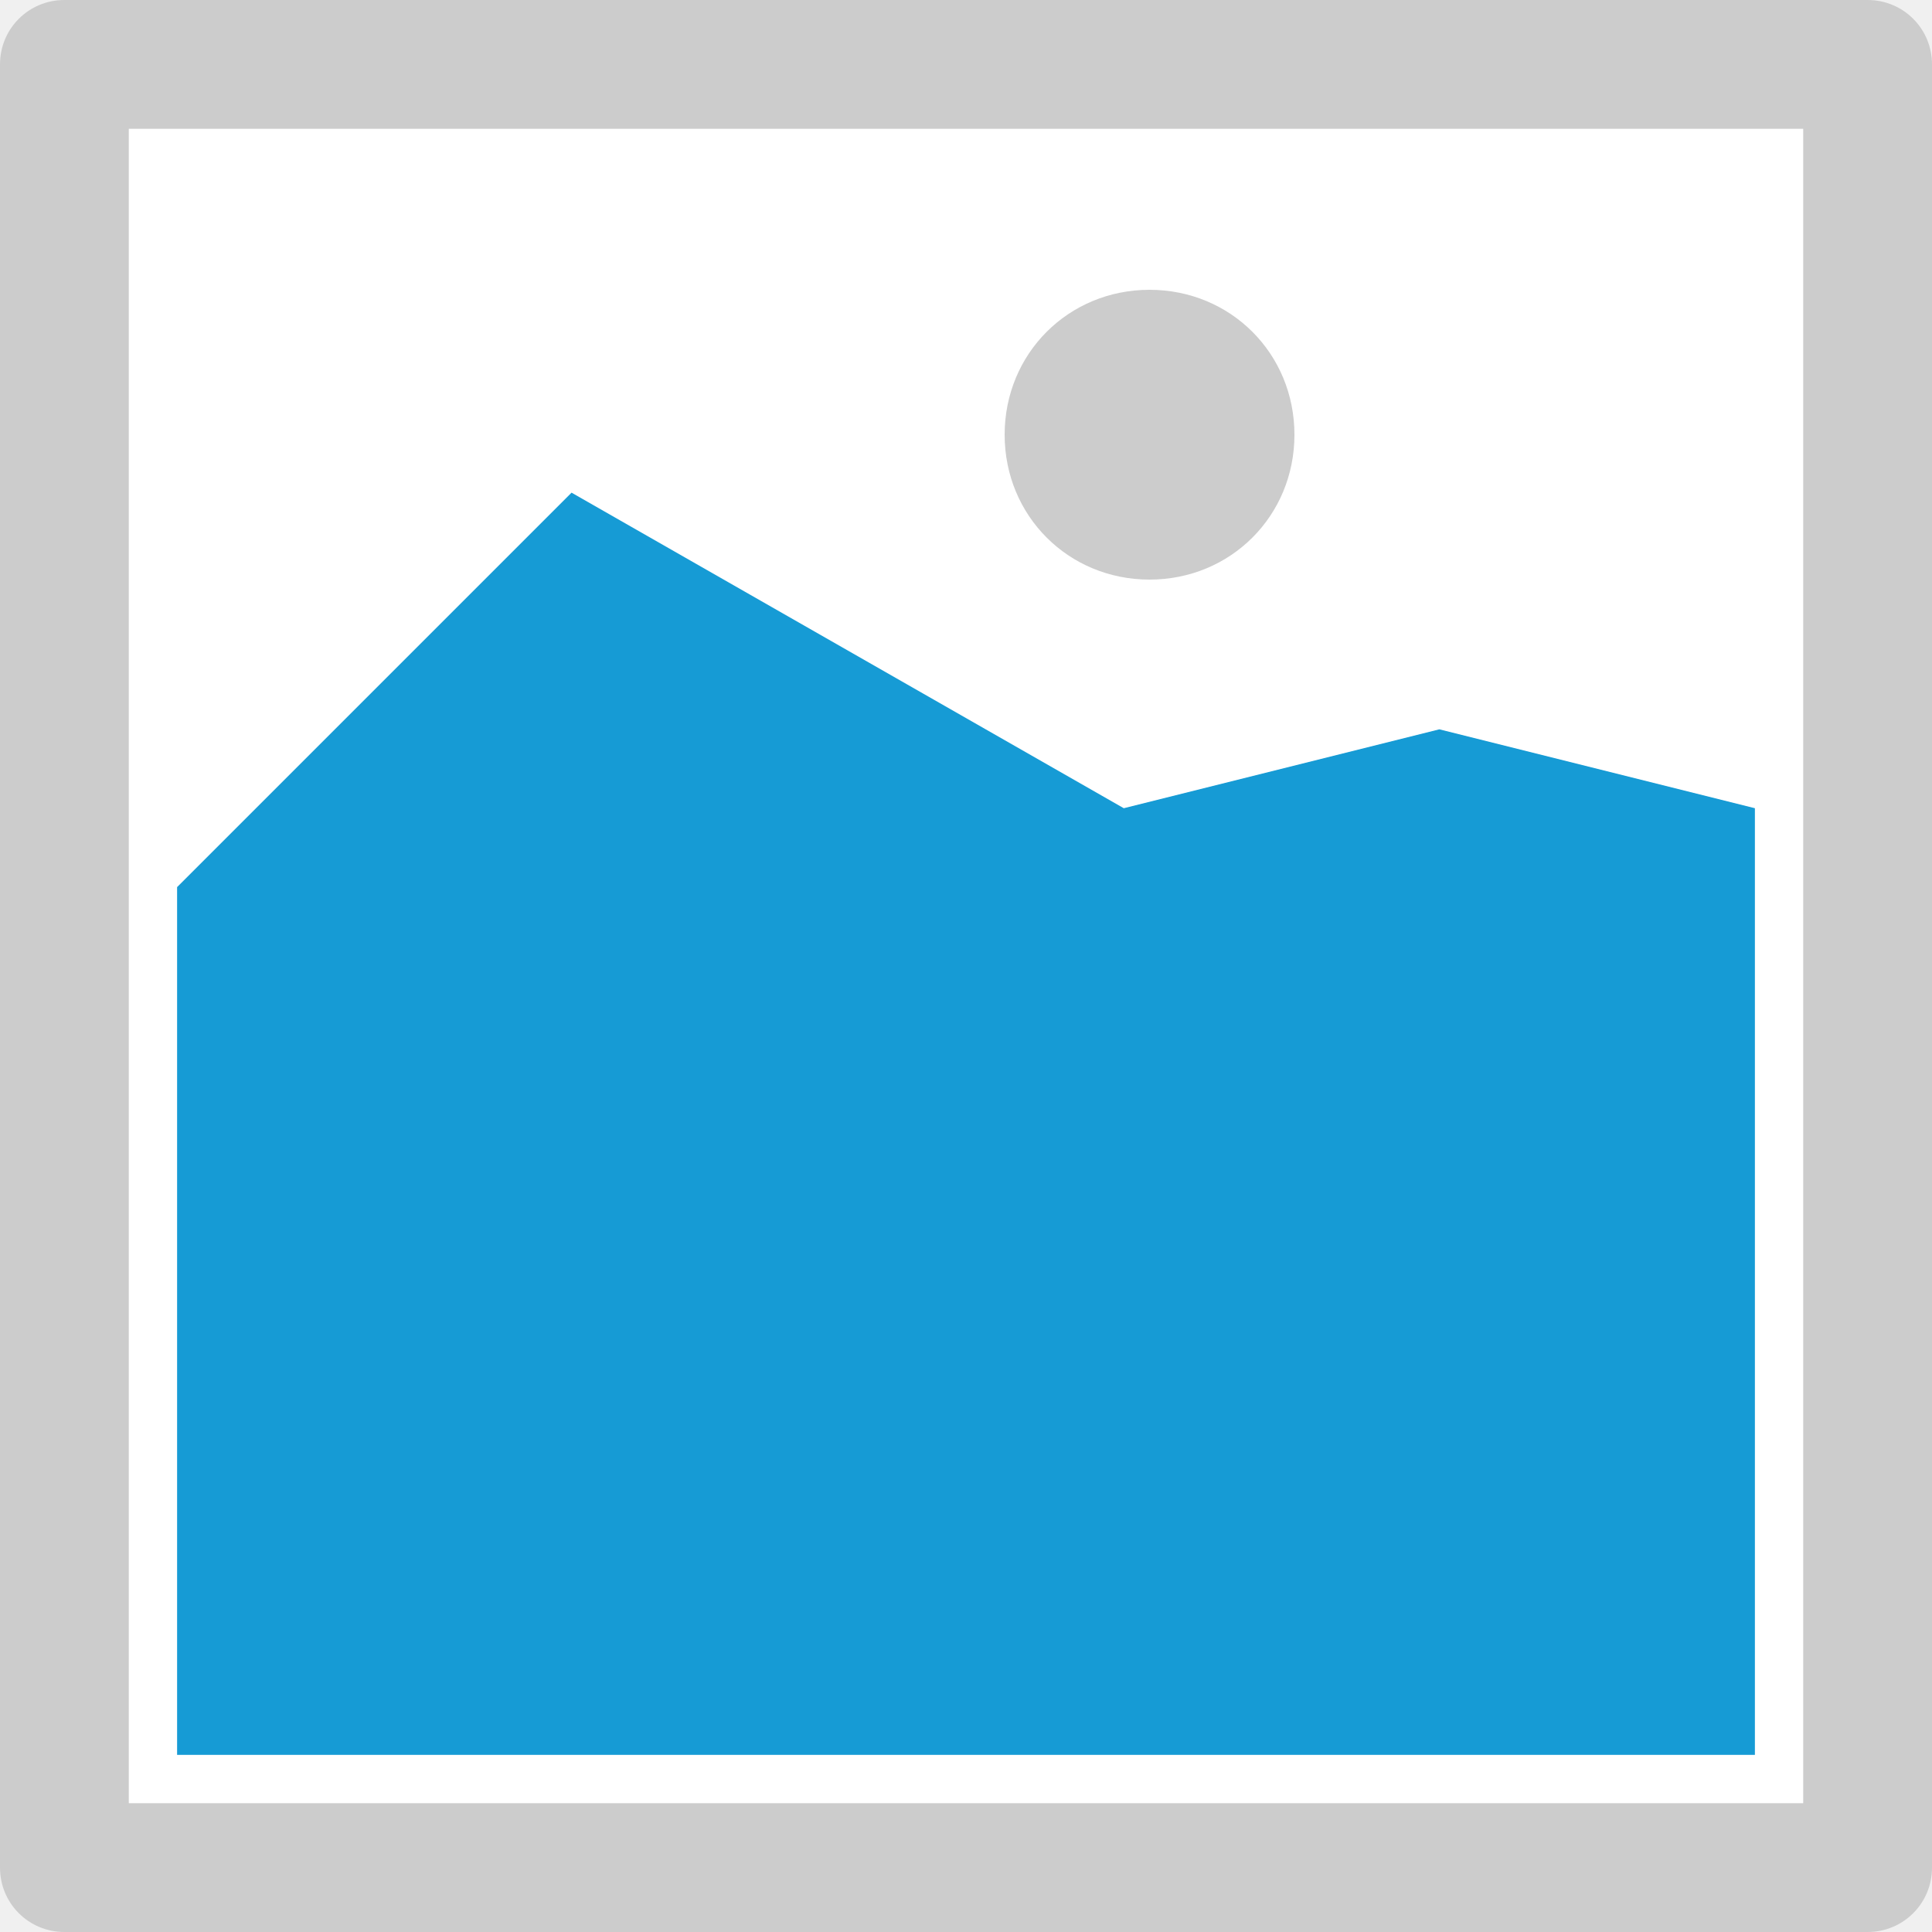
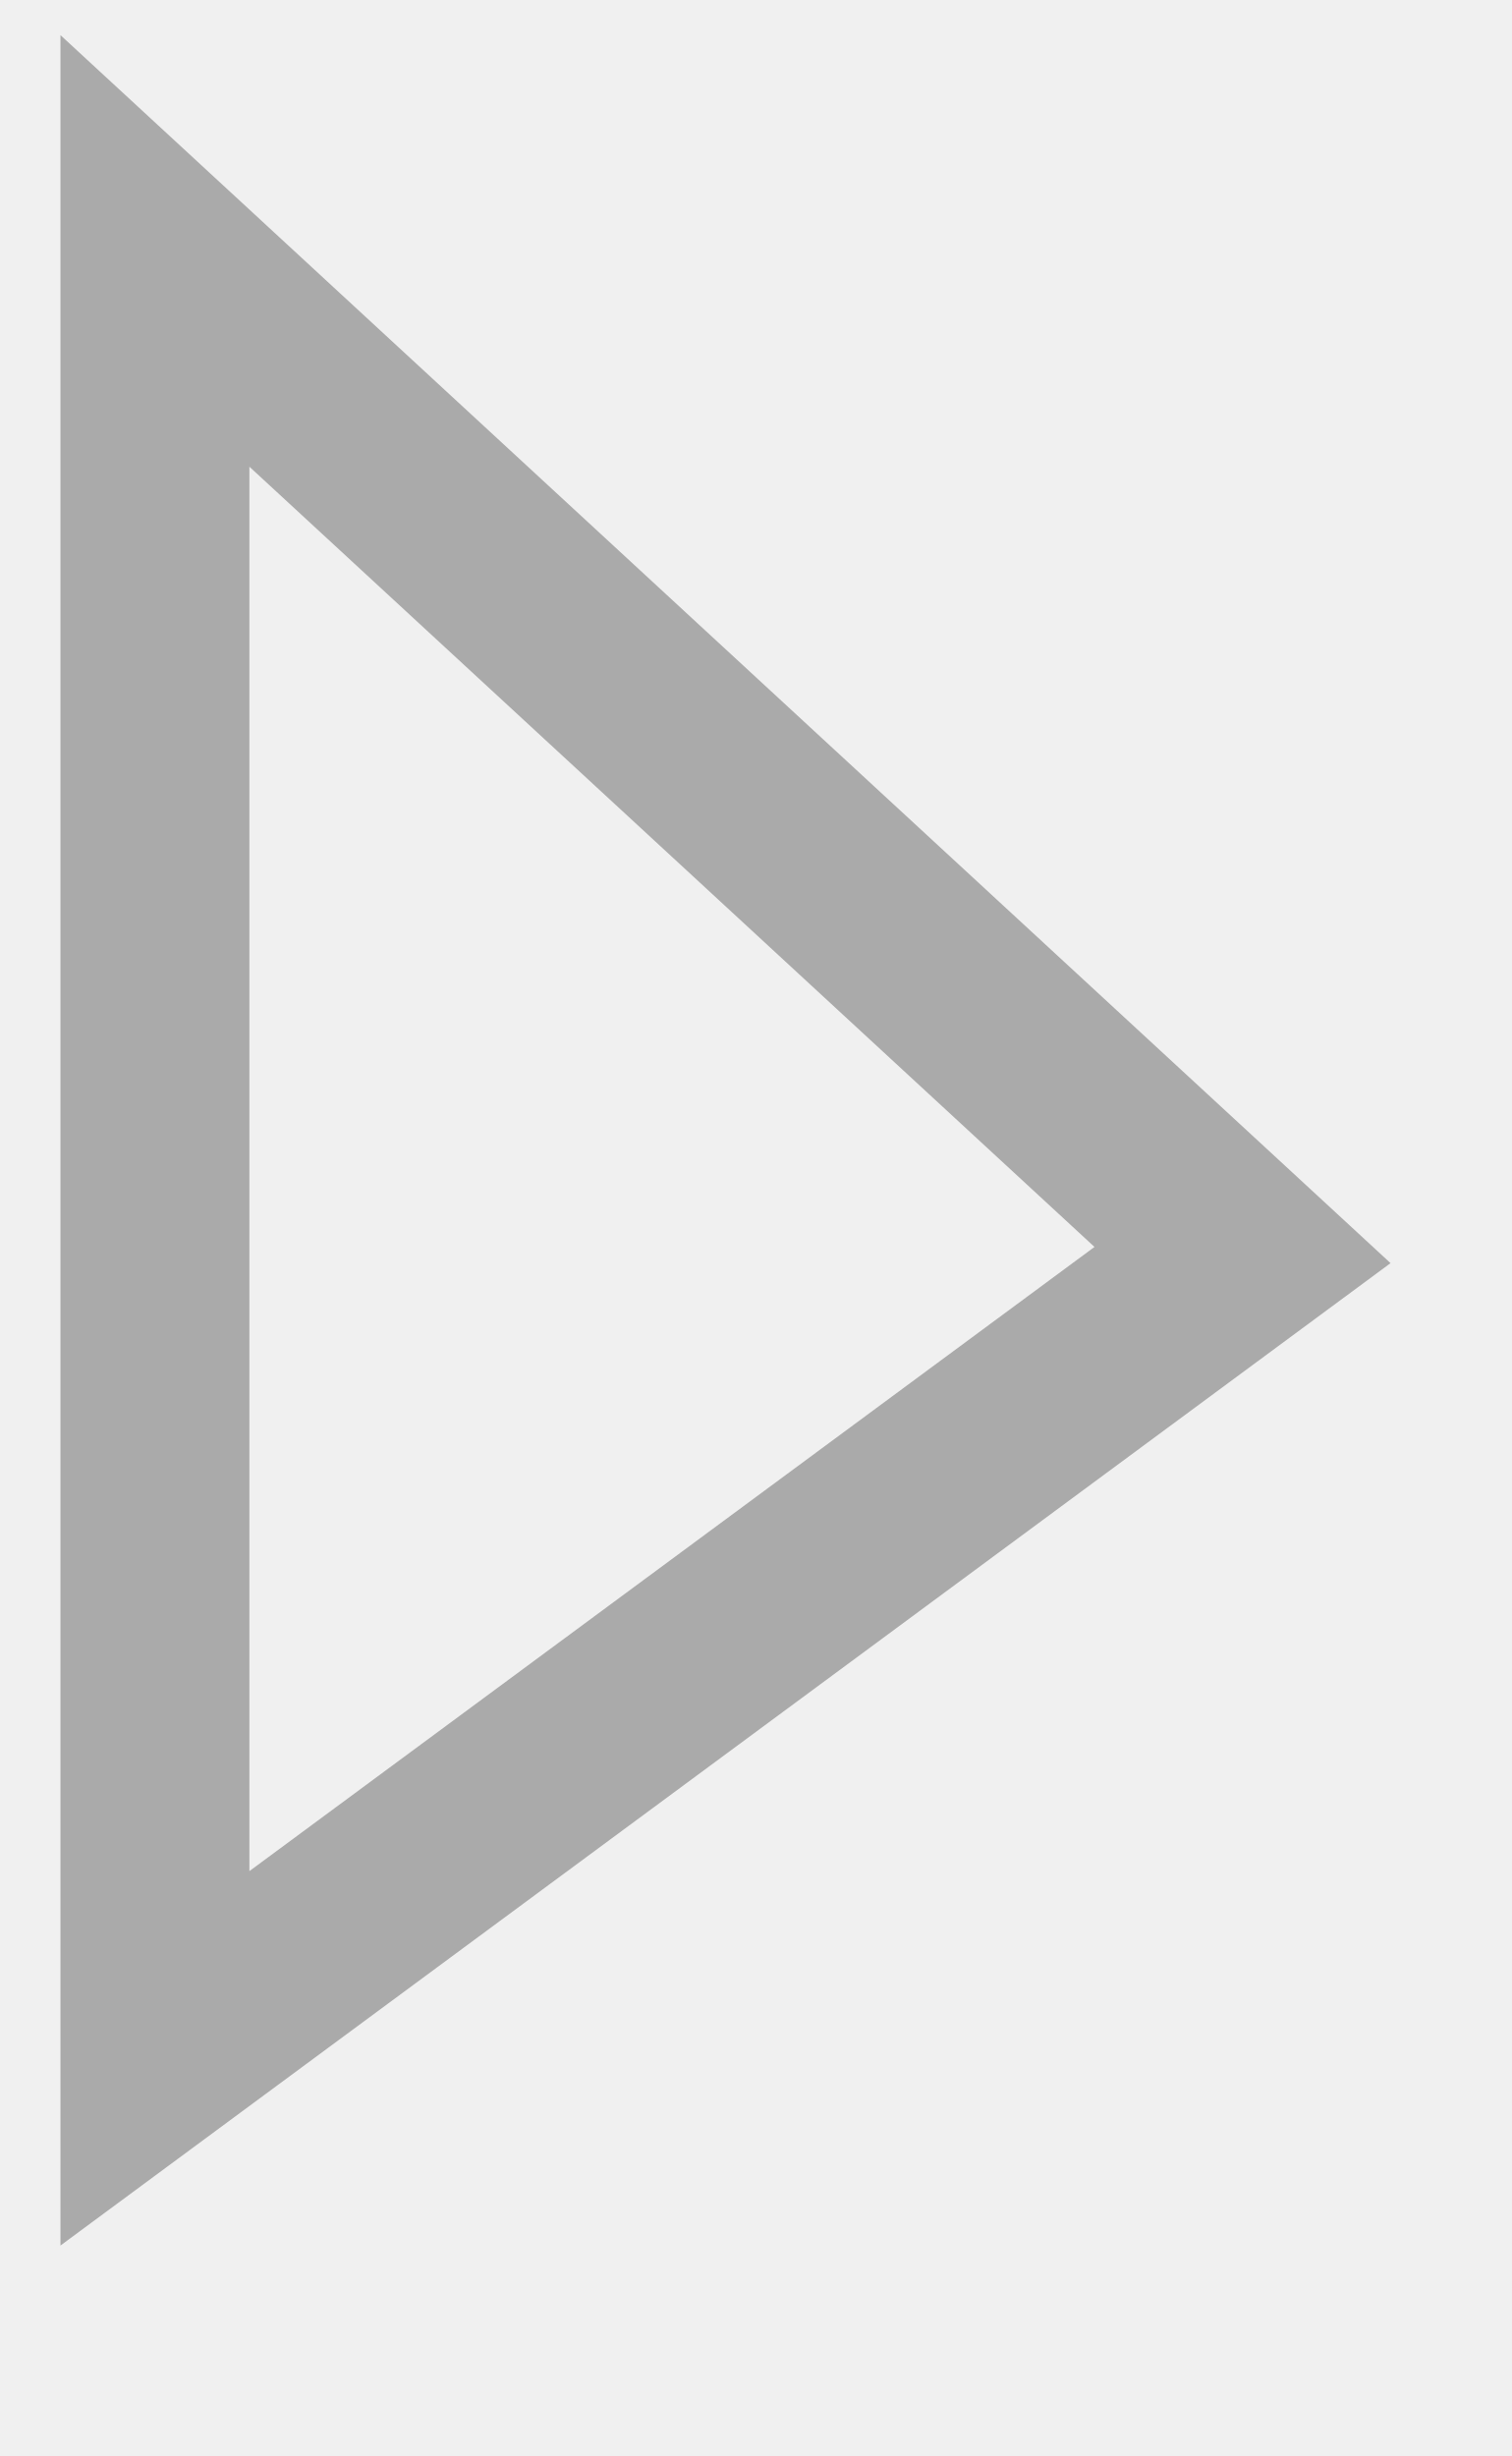
- <svg xmlns="http://www.w3.org/2000/svg" version="1.1" width="120px" height="120px">
+ <svg xmlns="http://www.w3.org/2000/svg" version="1.1" width="8px" height="13px">
  <defs>
-     <mask fill="white" id="clip67">
-       <path d="M 25 416  C 22.78 416  21 414.22  21 412  L 21 300  C 21 297.78  22.78 296  25 296  L 137 296  C 139.22 296  141 297.78  141 300  L 141 412  C 141 414.22  139.22 416  137 416  " fill-rule="evenodd" />
+     <mask fill="white" id="clip208">
+       <path d="M 0.32 11.886  L 0.32 0.186  L 7.36 6.686  L 0.32 11.886  Z " fill-rule="evenodd" />
    </mask>
  </defs>
-   <g transform="matrix(1 0 0 1 -21 -296 )">
-     <path d="M 21 296  L 141 296  L 141 416  L 21 416  L 21 296  " fill-rule="nonzero" fill="#cccccc" stroke="none" mask="url(#clip67)" />
-     <path d="M 29 304  L 133 304  L 133 408  L 29 408  L 29 304  " fill-rule="nonzero" fill="#ffffff" stroke="none" mask="url(#clip67)" />
-     <path d="M 92.4 332  C 87.36 332  83.4 328.04  83.4 323  C 83.4 317.96  87.36 314  92.4 314  C 97.44 314  101.4 317.96  101.4 323  C 101.4 328.04  97.44 332  92.4 332  " fill-rule="nonzero" fill="#cccccc" stroke="none" mask="url(#clip67)" />
-     <path d="M 32 405  L 32 351.1  L 56.5 326.6  L 90.8 346.2  L 110.4 341.3  L 130 346.2  L 130 405  L 32 405  " fill-rule="nonzero" fill="#169bd5" stroke="none" mask="url(#clip67)" />
+   <g transform="matrix(1 0 0 1 -105 -299 )">
+     <path d="M 0.32 11.886  L 0.32 0.186  L 7.36 6.686  L 0.32 11.886  Z " fill-rule="nonzero" fill="#7f7f7f" stroke="none" fill-opacity="0" transform="matrix(1 0 0 1 105 299 )" />
+     <path d="M 0.32 11.886  L 0.32 0.186  L 7.36 6.686  L 0.32 11.886  Z " stroke-width="2" stroke="#aaaaaa" fill="none" transform="matrix(1 0 0 1 105 299 )" mask="url(#clip208)" />
  </g>
</svg>
